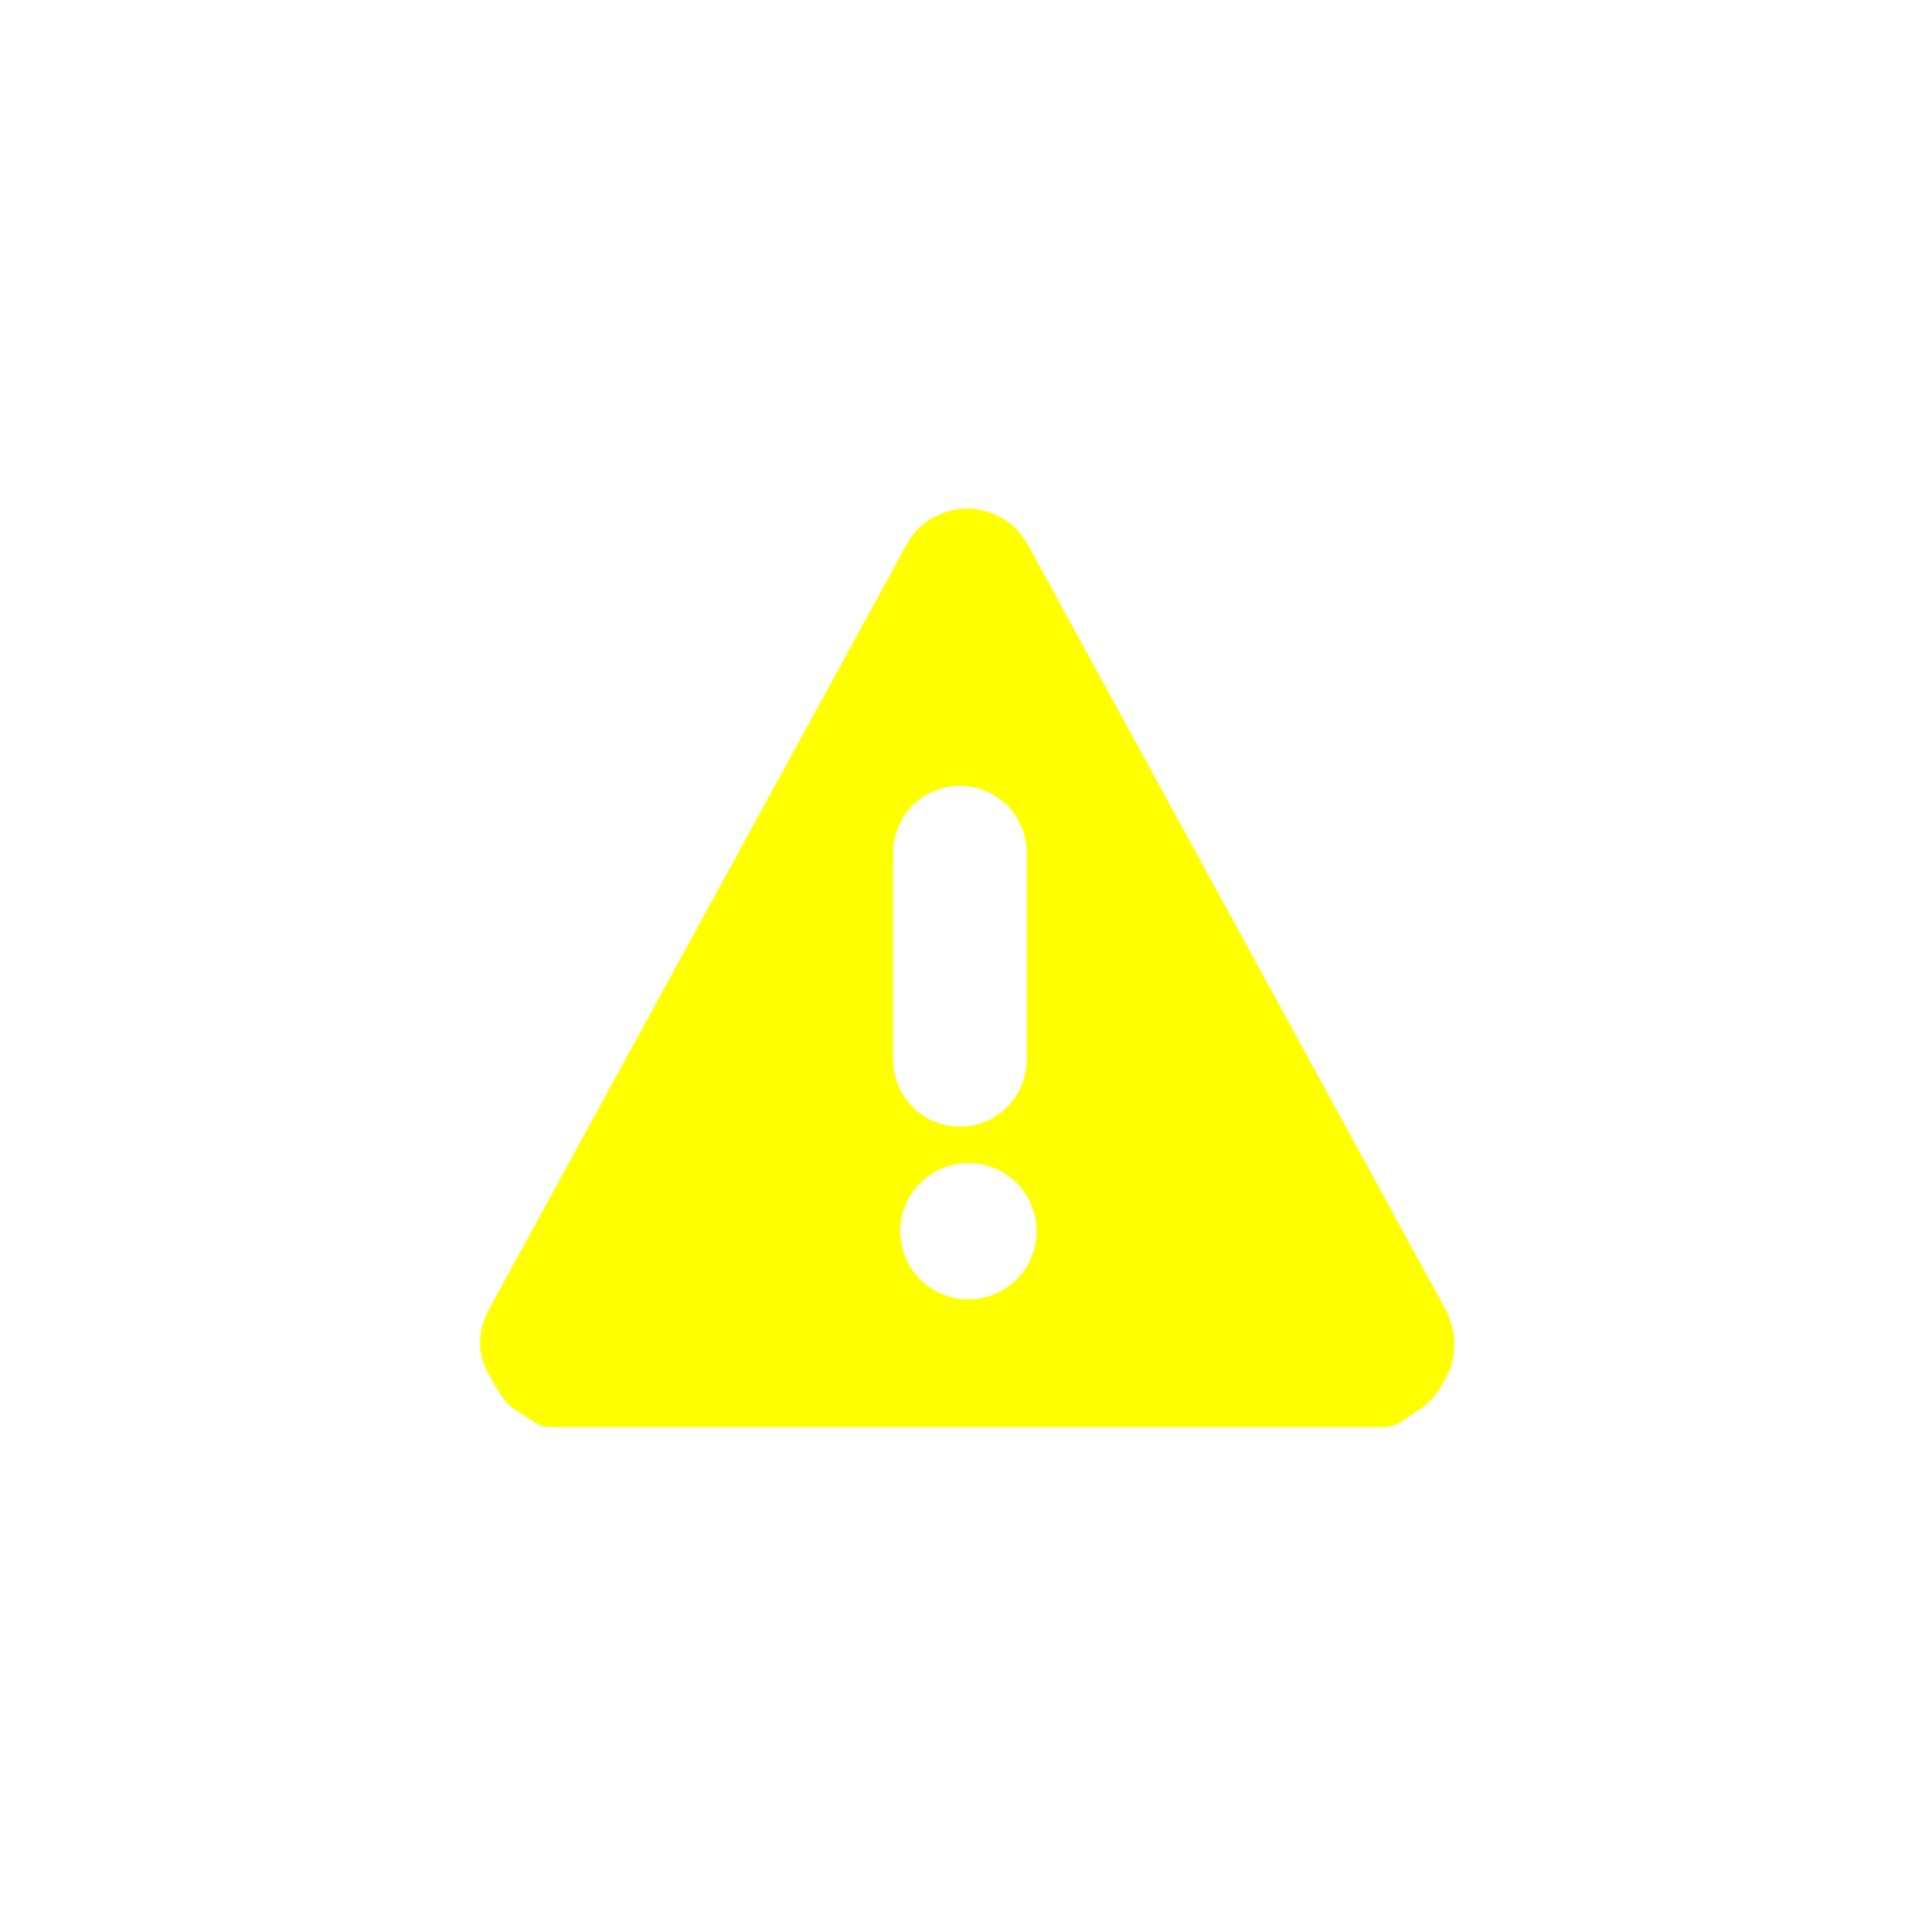
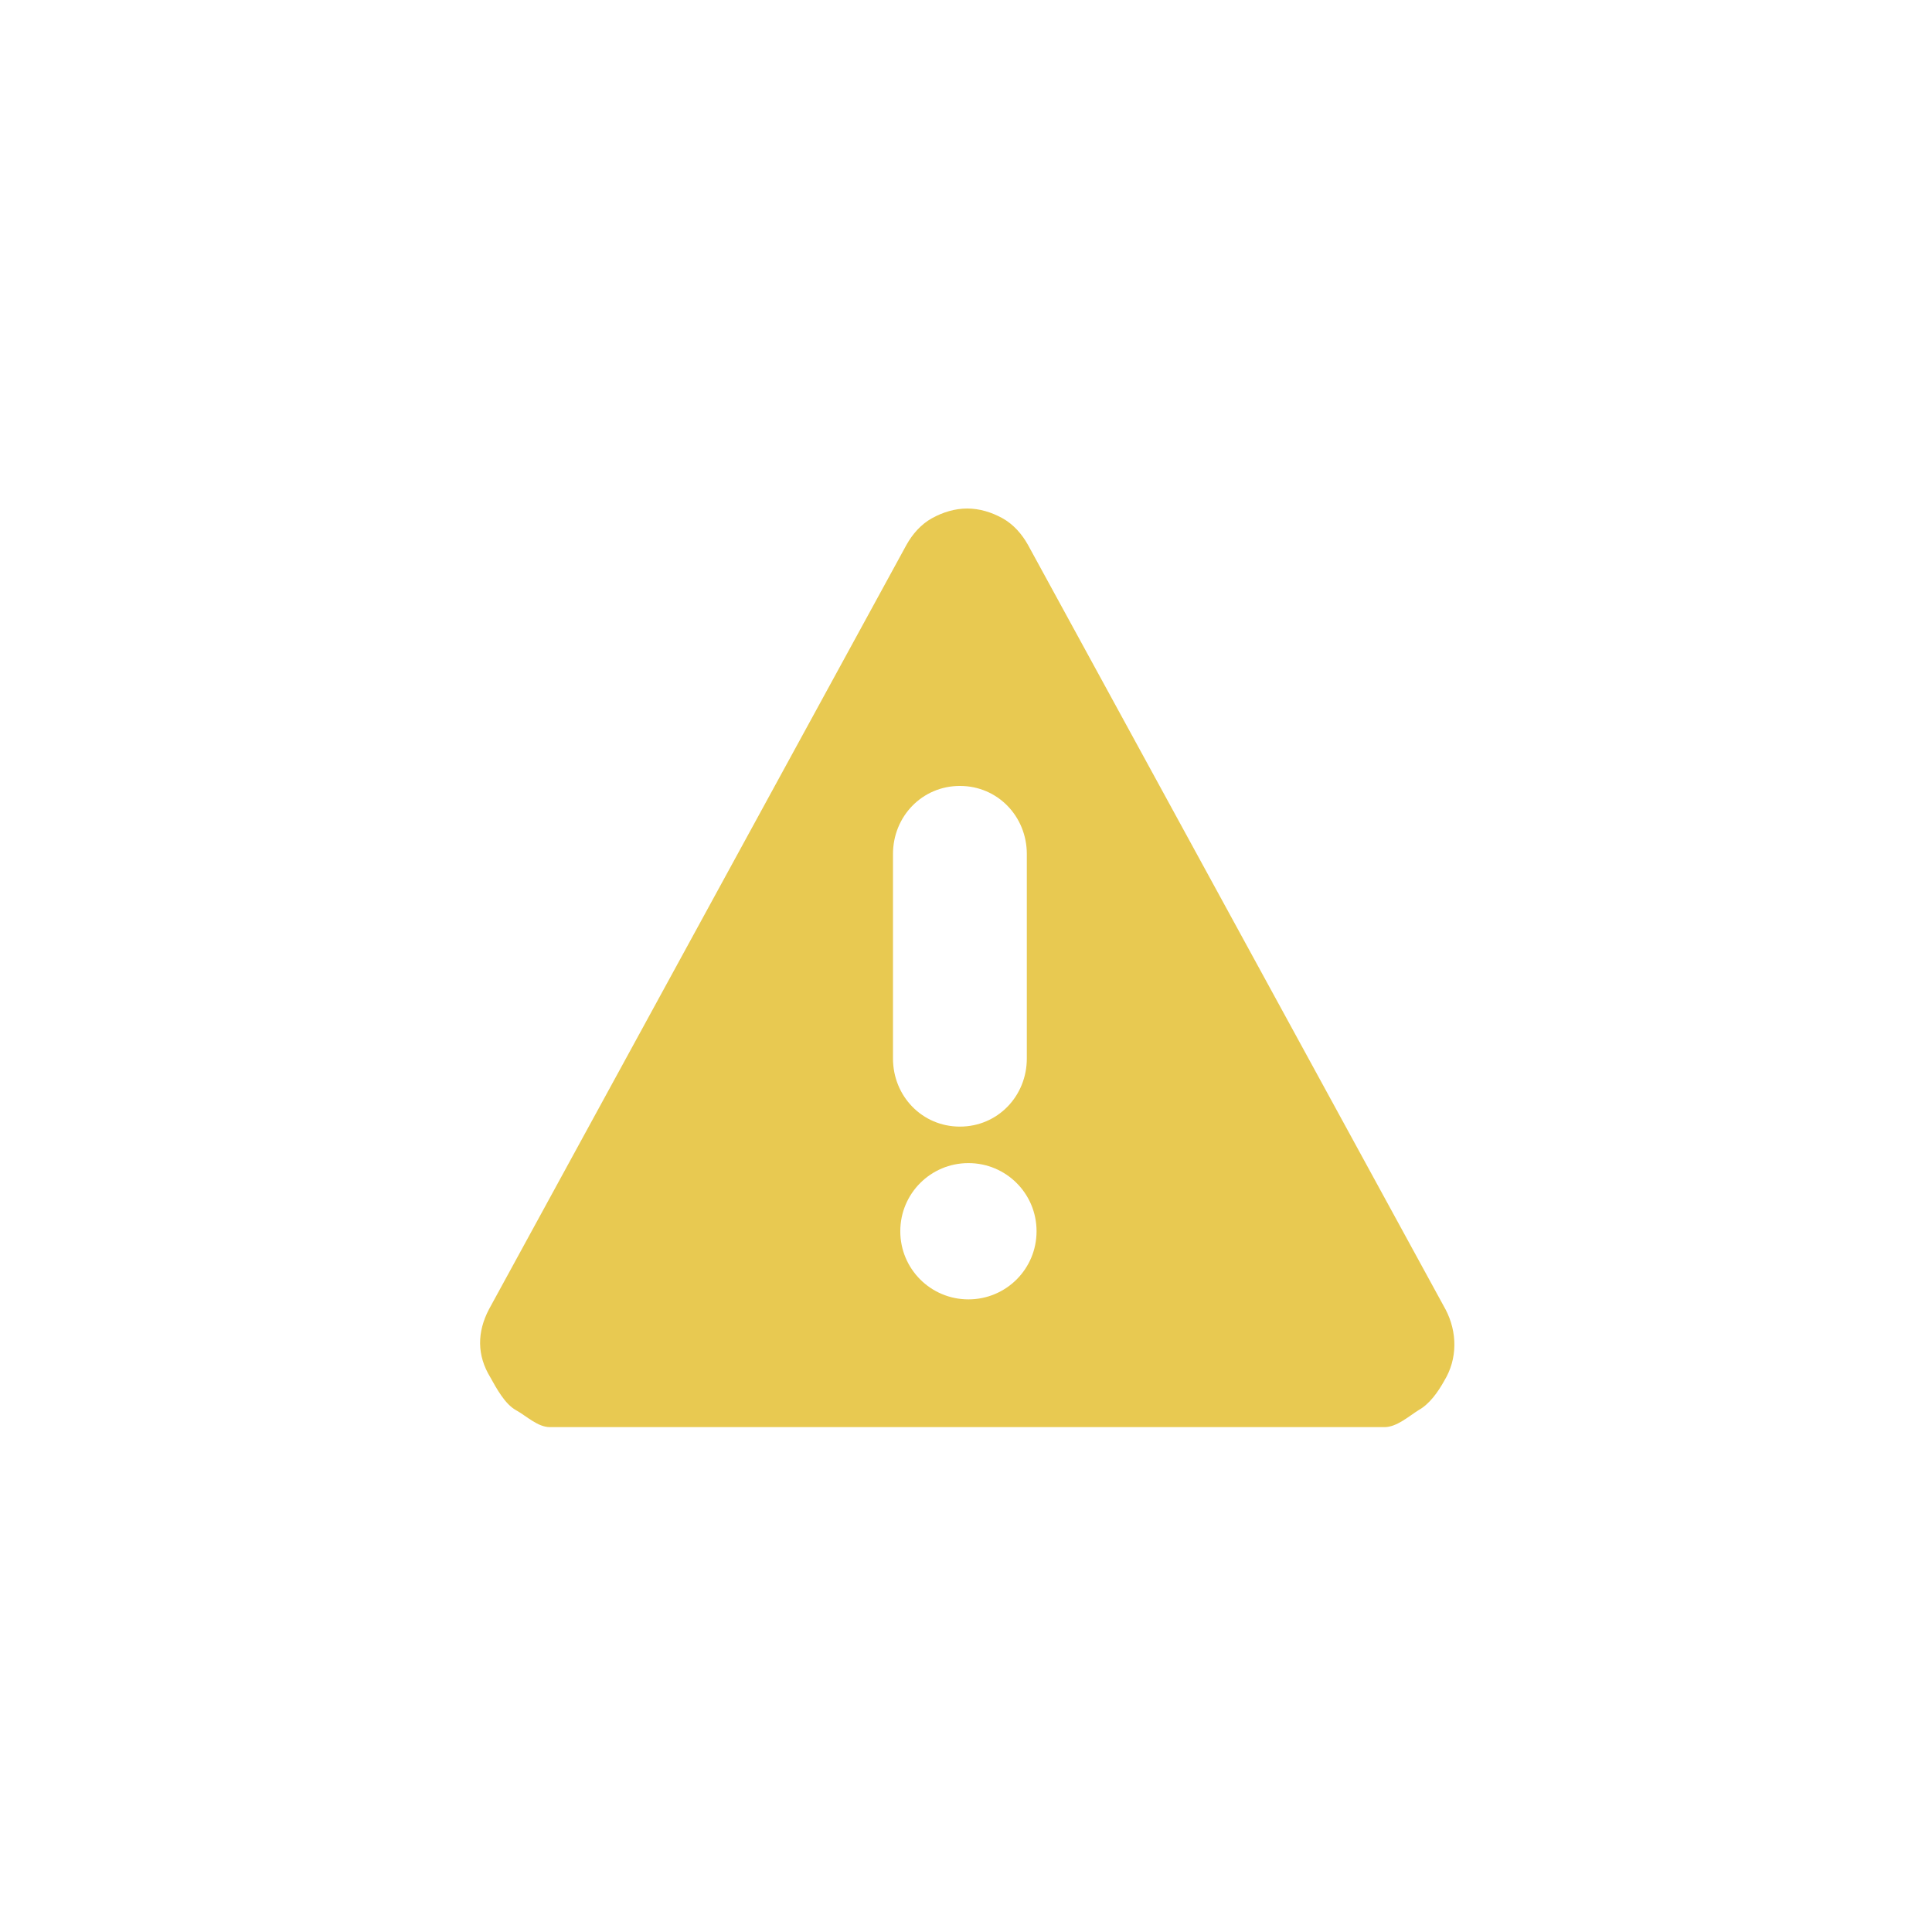
<svg xmlns="http://www.w3.org/2000/svg" width="752pt" height="752pt" version="1.1" viewBox="0 0 752 752">
-   <path d="m562.59 509.55-162.44-297.41c-2.367-4.262-5.684-8.051-9.945-10.418-4.262-2.367-8.996-3.789-13.734-3.789-4.734 0-9.473 1.422-13.734 3.789-4.262 2.367-7.578 6.156-9.945 10.418l-162.43 297.41c-4.734 8.996-4.734 17.996 0.473 26.52 2.367 4.262 5.684 10.418 9.945 12.785 4.262 2.367 8.523 6.629 13.262 6.629h324.88c4.734 0 9.473-4.262 13.262-6.629 4.262-2.367 7.578-7.106 9.945-11.367 5.207-8.52 5.207-18.938 0.473-27.938zm-215.01-177.12c0-14.68 11.367-26.52 26.047-26.52 14.68 0 26.047 11.84 26.047 26.52v79.562c0 14.68-11.367 26.52-26.047 26.52-14.68 0-26.047-11.84-26.047-26.523zm29.363 173.33c-14.68 0-26.52-11.84-26.52-26.52 0-14.68 11.84-26.52 26.52-26.52 14.68 0 26.52 11.84 26.52 26.52 0 14.68-11.84 26.52-26.52 26.52z" fill="#ffff00" />
+   <path d="m562.59 509.55-162.44-297.41c-2.367-4.262-5.684-8.051-9.945-10.418-4.262-2.367-8.996-3.789-13.734-3.789-4.734 0-9.473 1.422-13.734 3.789-4.262 2.367-7.578 6.156-9.945 10.418l-162.43 297.41c-4.734 8.996-4.734 17.996 0.473 26.52 2.367 4.262 5.684 10.418 9.945 12.785 4.262 2.367 8.523 6.629 13.262 6.629h324.88c4.734 0 9.473-4.262 13.262-6.629 4.262-2.367 7.578-7.106 9.945-11.367 5.207-8.52 5.207-18.938 0.473-27.938zm-215.01-177.12c0-14.68 11.367-26.52 26.047-26.52 14.68 0 26.047 11.84 26.047 26.52v79.562c0 14.68-11.367 26.52-26.047 26.52-14.68 0-26.047-11.84-26.047-26.523zm29.363 173.33c-14.68 0-26.52-11.84-26.52-26.52 0-14.68 11.84-26.52 26.52-26.52 14.68 0 26.52 11.84 26.52 26.52 0 14.68-11.84 26.52-26.52 26.52z" fill="#e8c951" />
</svg>
